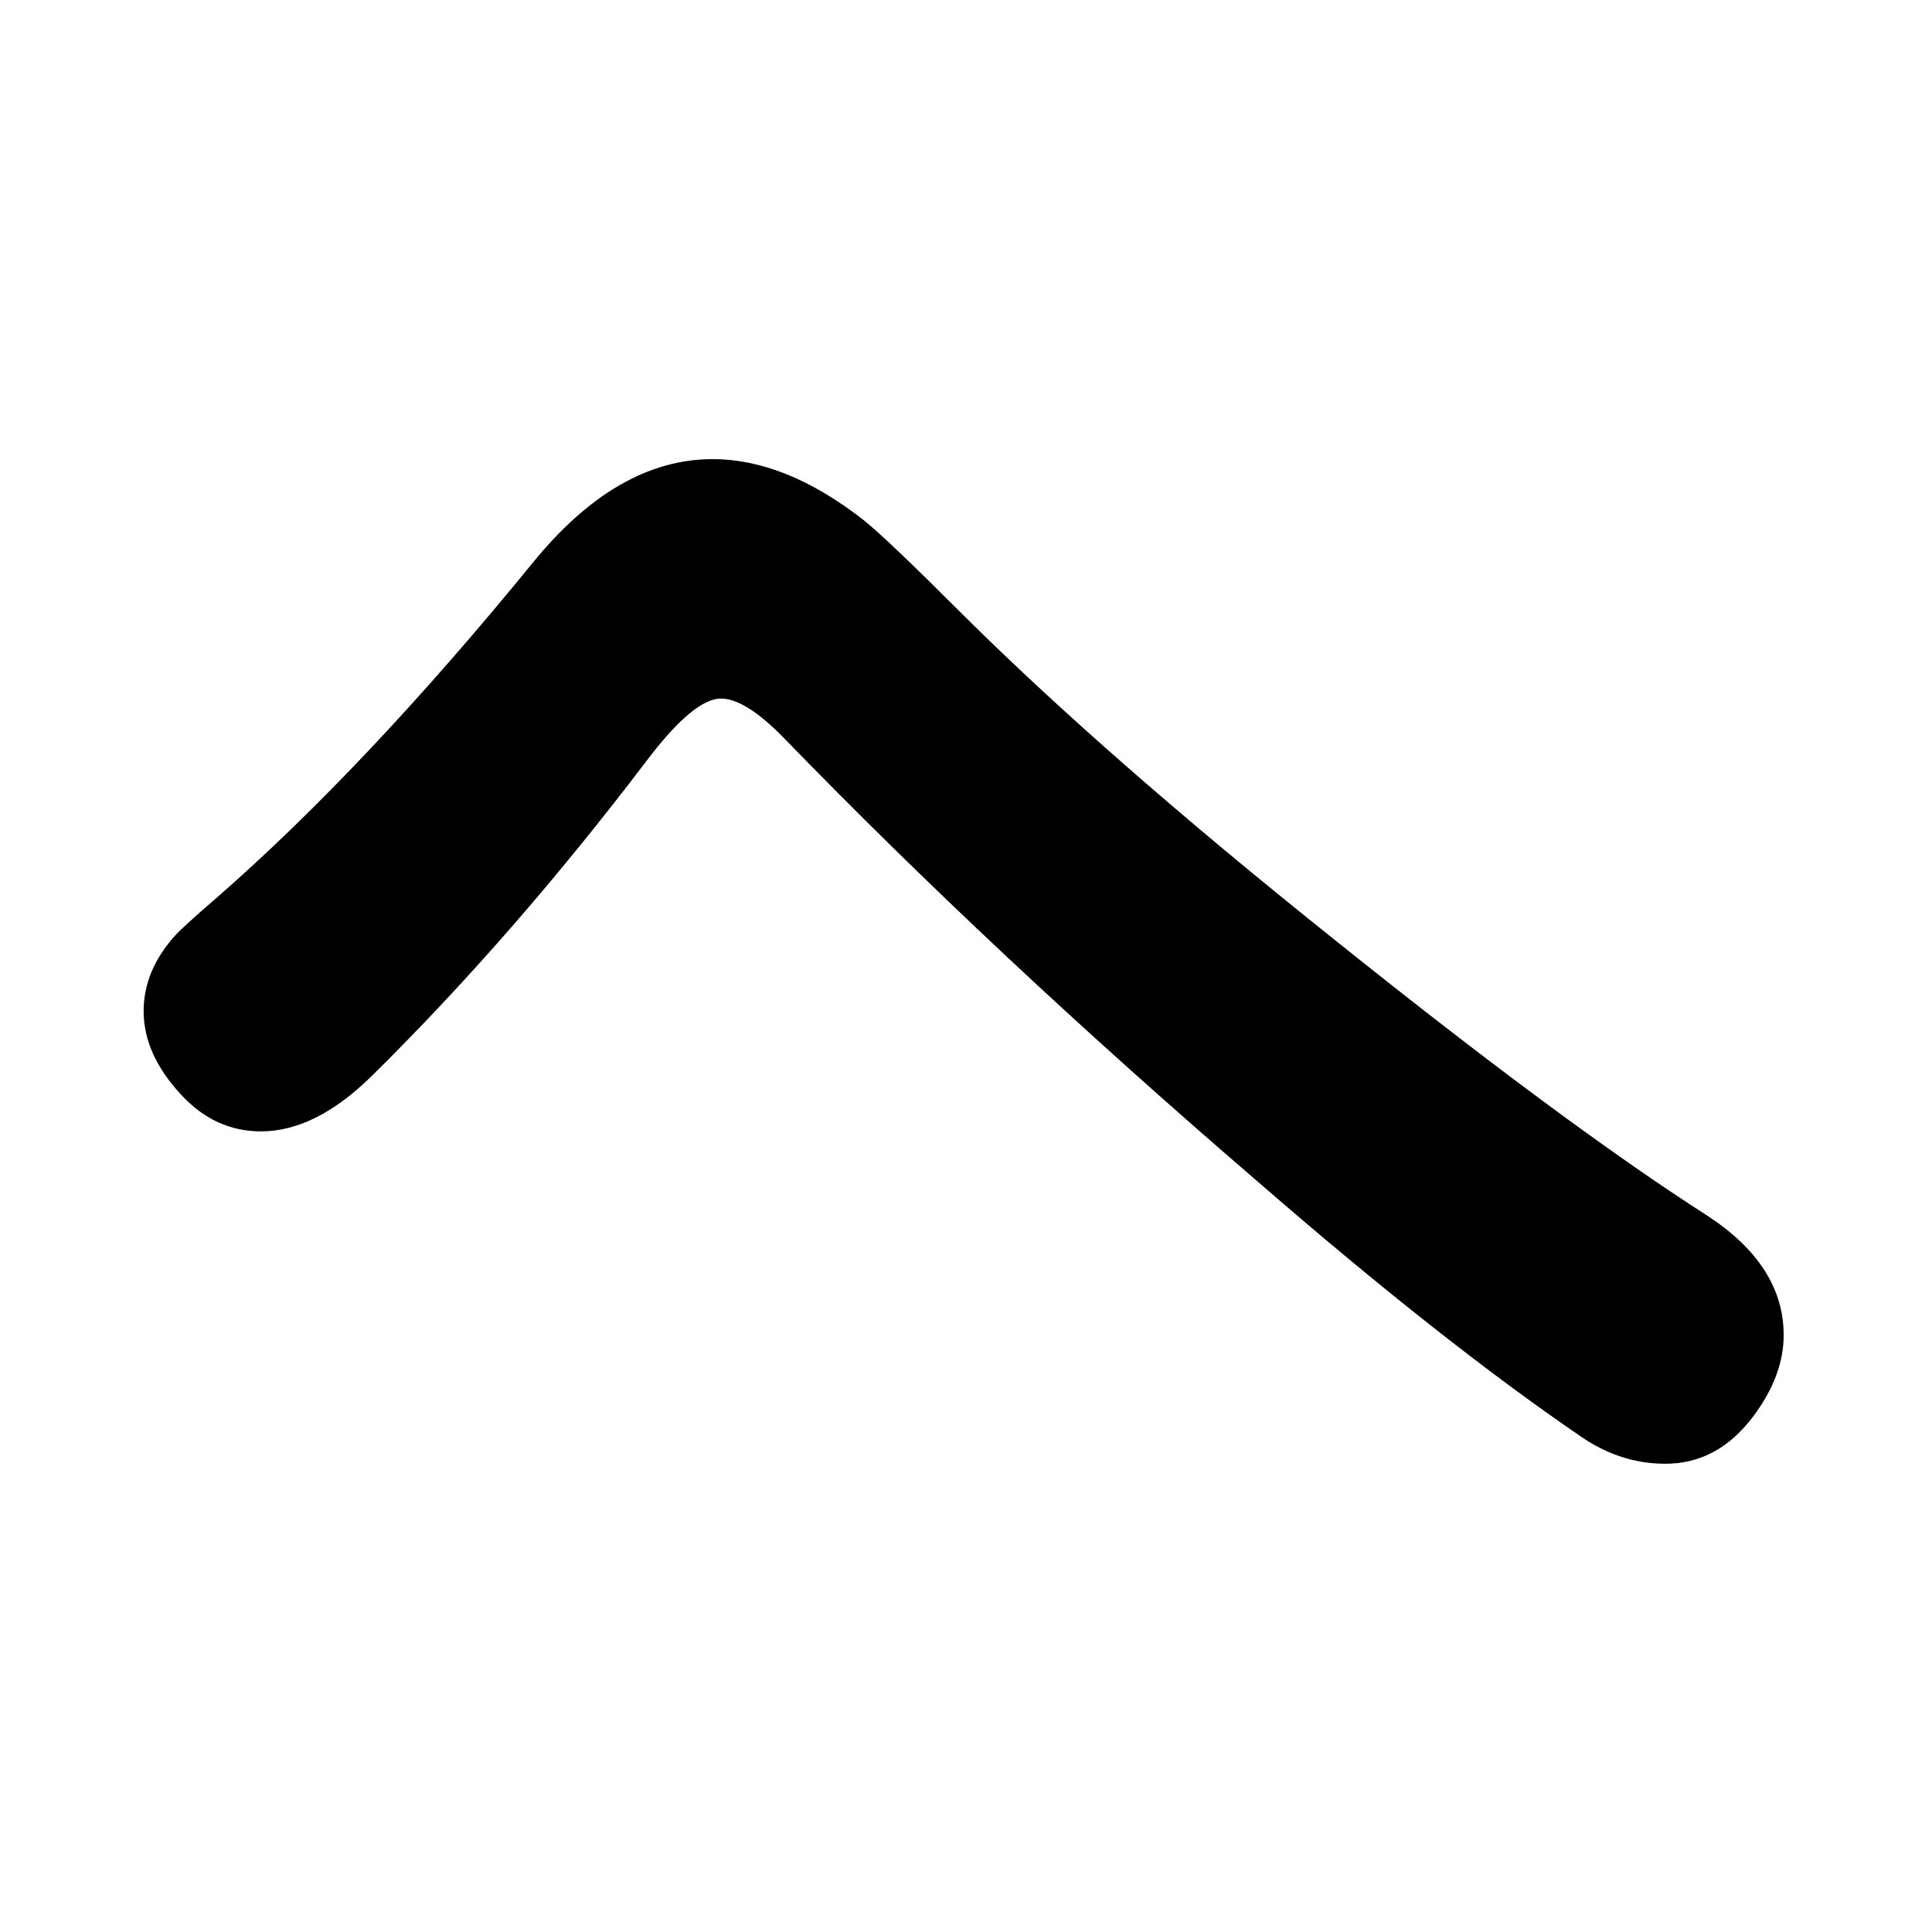
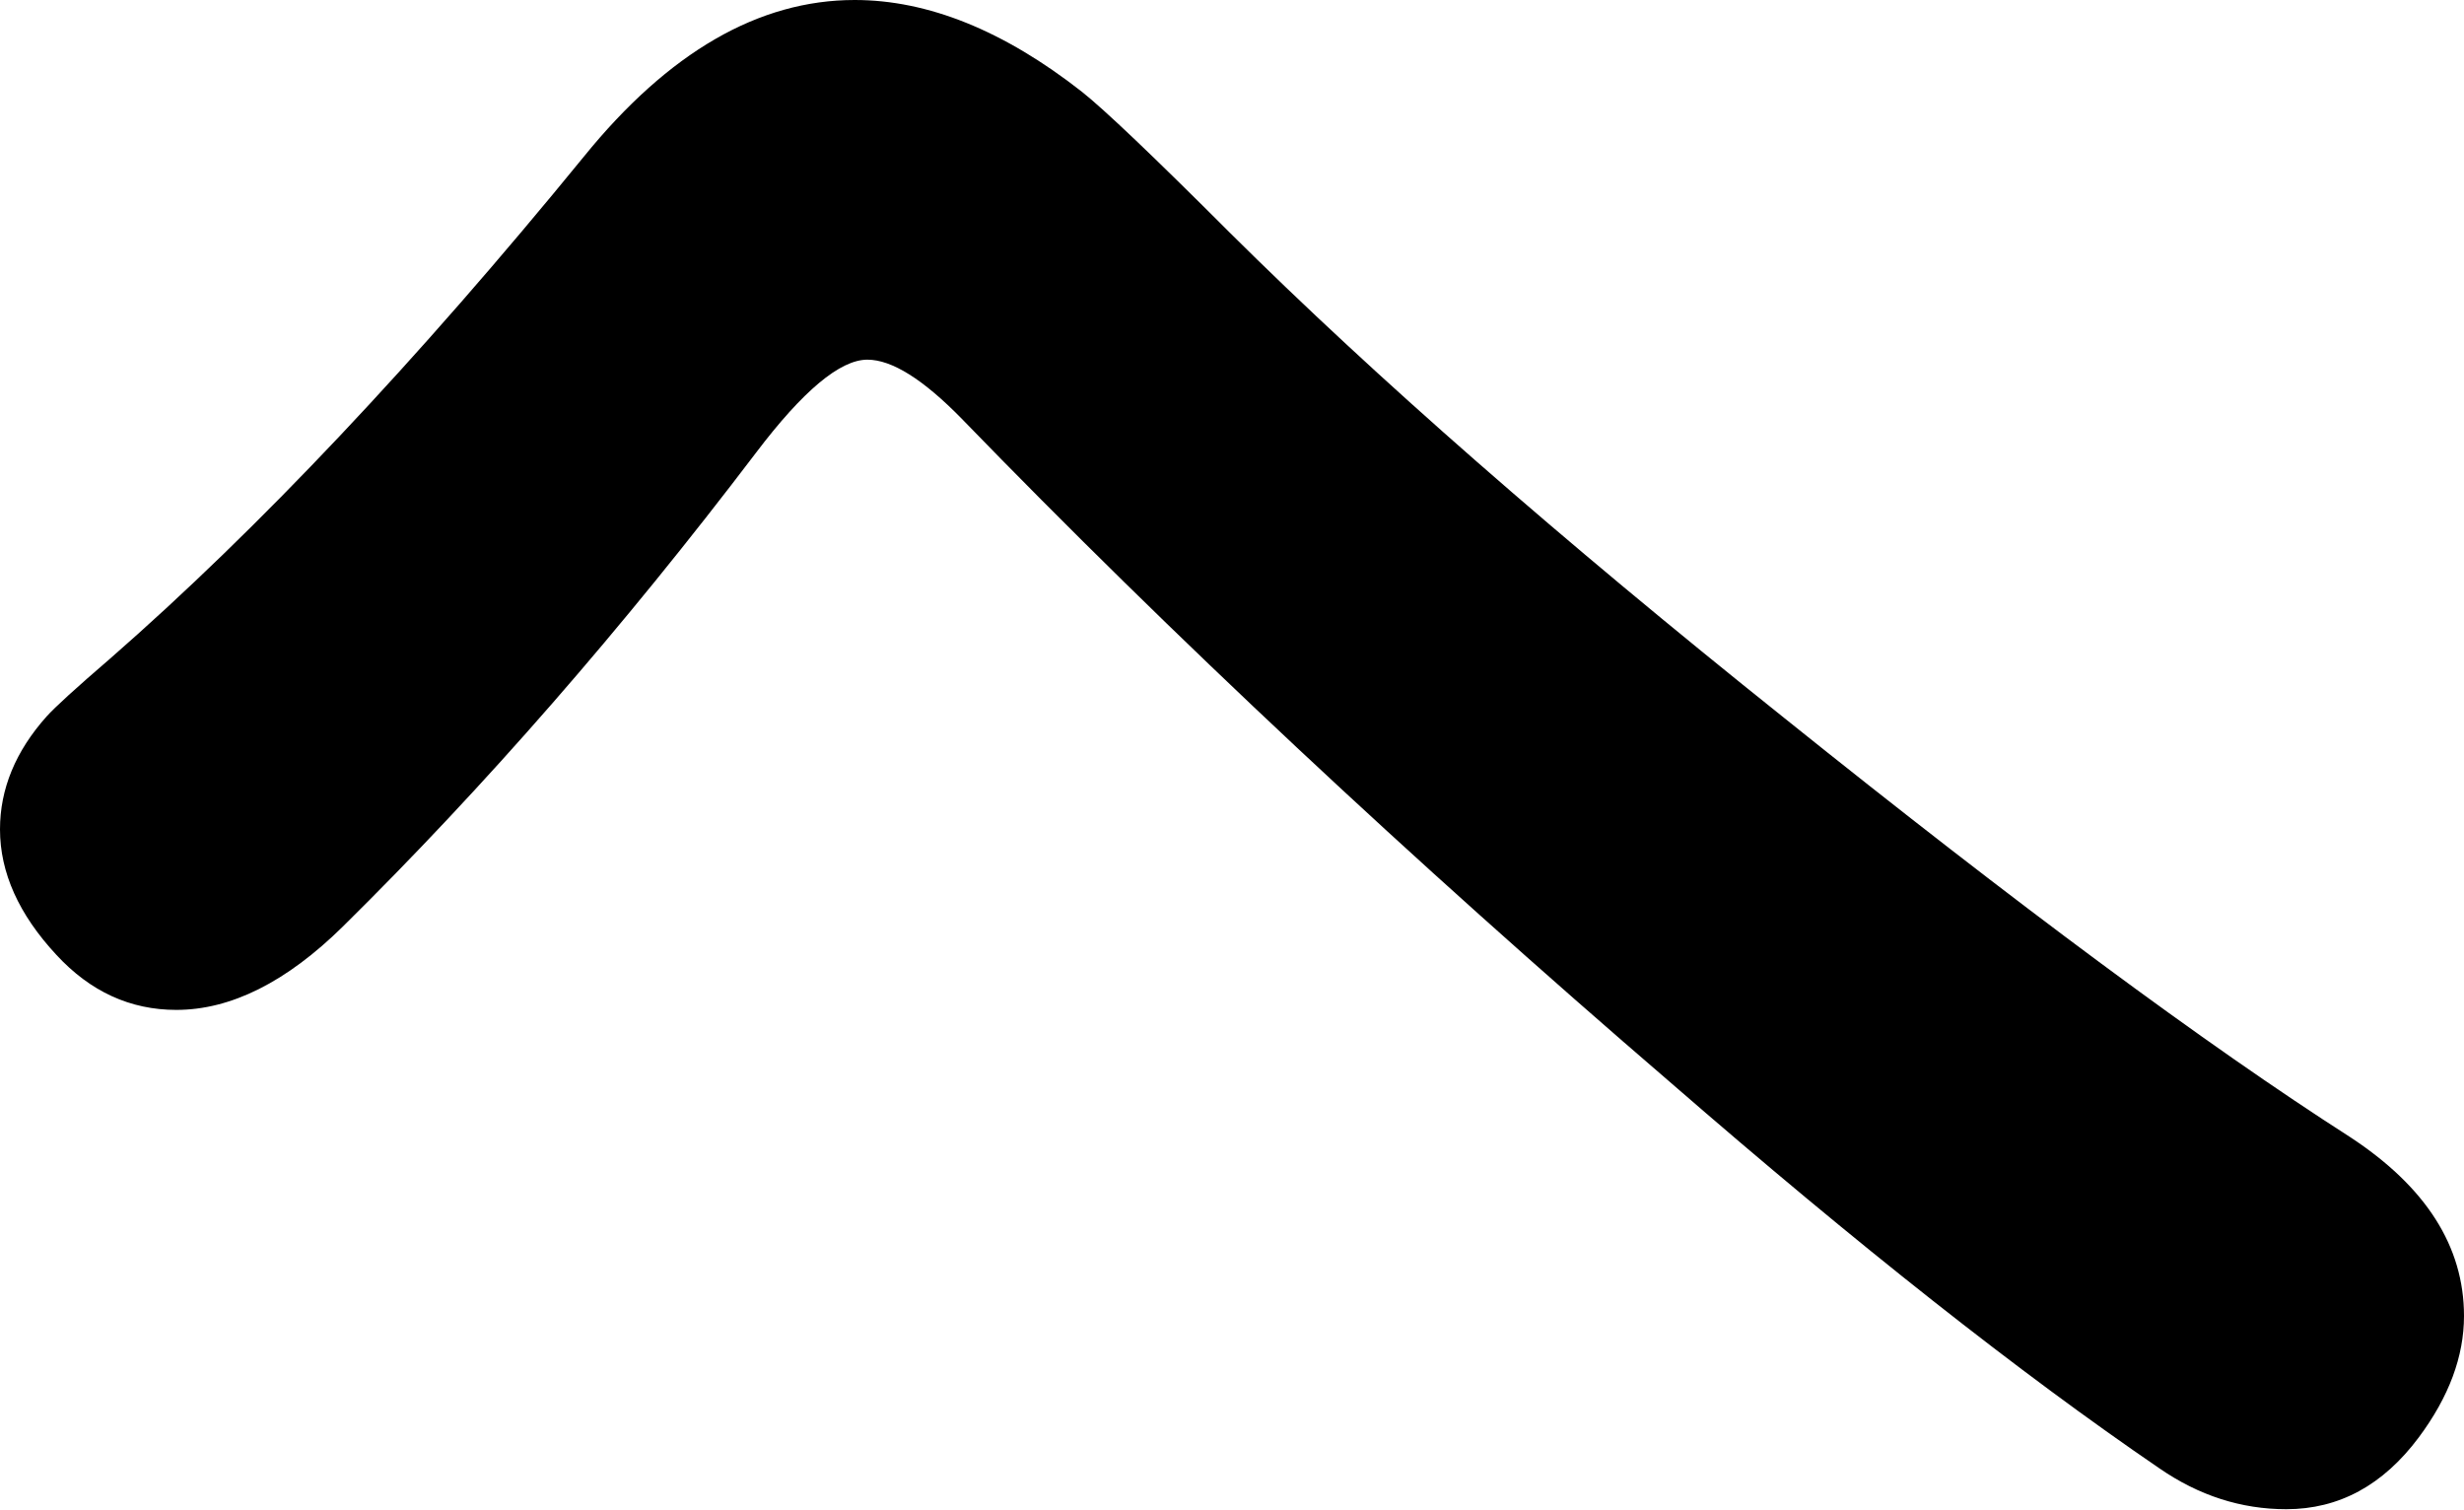
- <svg xmlns="http://www.w3.org/2000/svg" version="1.1" viewBox="-10 0 2058 2048">
-   <path fill="currentColor" d="M758 744q-29 0 -79 66q-142 187 -293 336q-60 59 -118 59q-49 0 -85 -39q-40 -43 -40 -89q0 -43 33 -80q9 -10 45 -41q158 -138 336 -356q90 -111 192 -111q78 0 161 65q24 19 105 100q154 153 393 344q248 199 401 297q81 53 81 127q0 43 -32 86q-38 51 -94 51 q-48 0 -90 -29q-148 -101 -346 -273q-279 -240 -503 -471q-41 -42 -67 -42z" />
+ <svg xmlns="http://www.w3.org/2000/svg" viewBox="-10 0 1747 1070" width="1747" height="1070">
+   <path d="M605 255q-29 0-79 66-142 187-293 336-60 59-118 59-49 0-85-39-40-43-40-89 0-43 33-80 9-10 45-41 158-138 336-356Q494 0 596 0q78 0 161 65 24 19 105 100 154 153 393 344 248 199 401 297 81 53 81 127 0 43-32 86-38 51-94 51-48 0-90-29-148-101-346-273-279-240-503-471-41-42-67-42Z" style="fill:currentColor" />
</svg>
